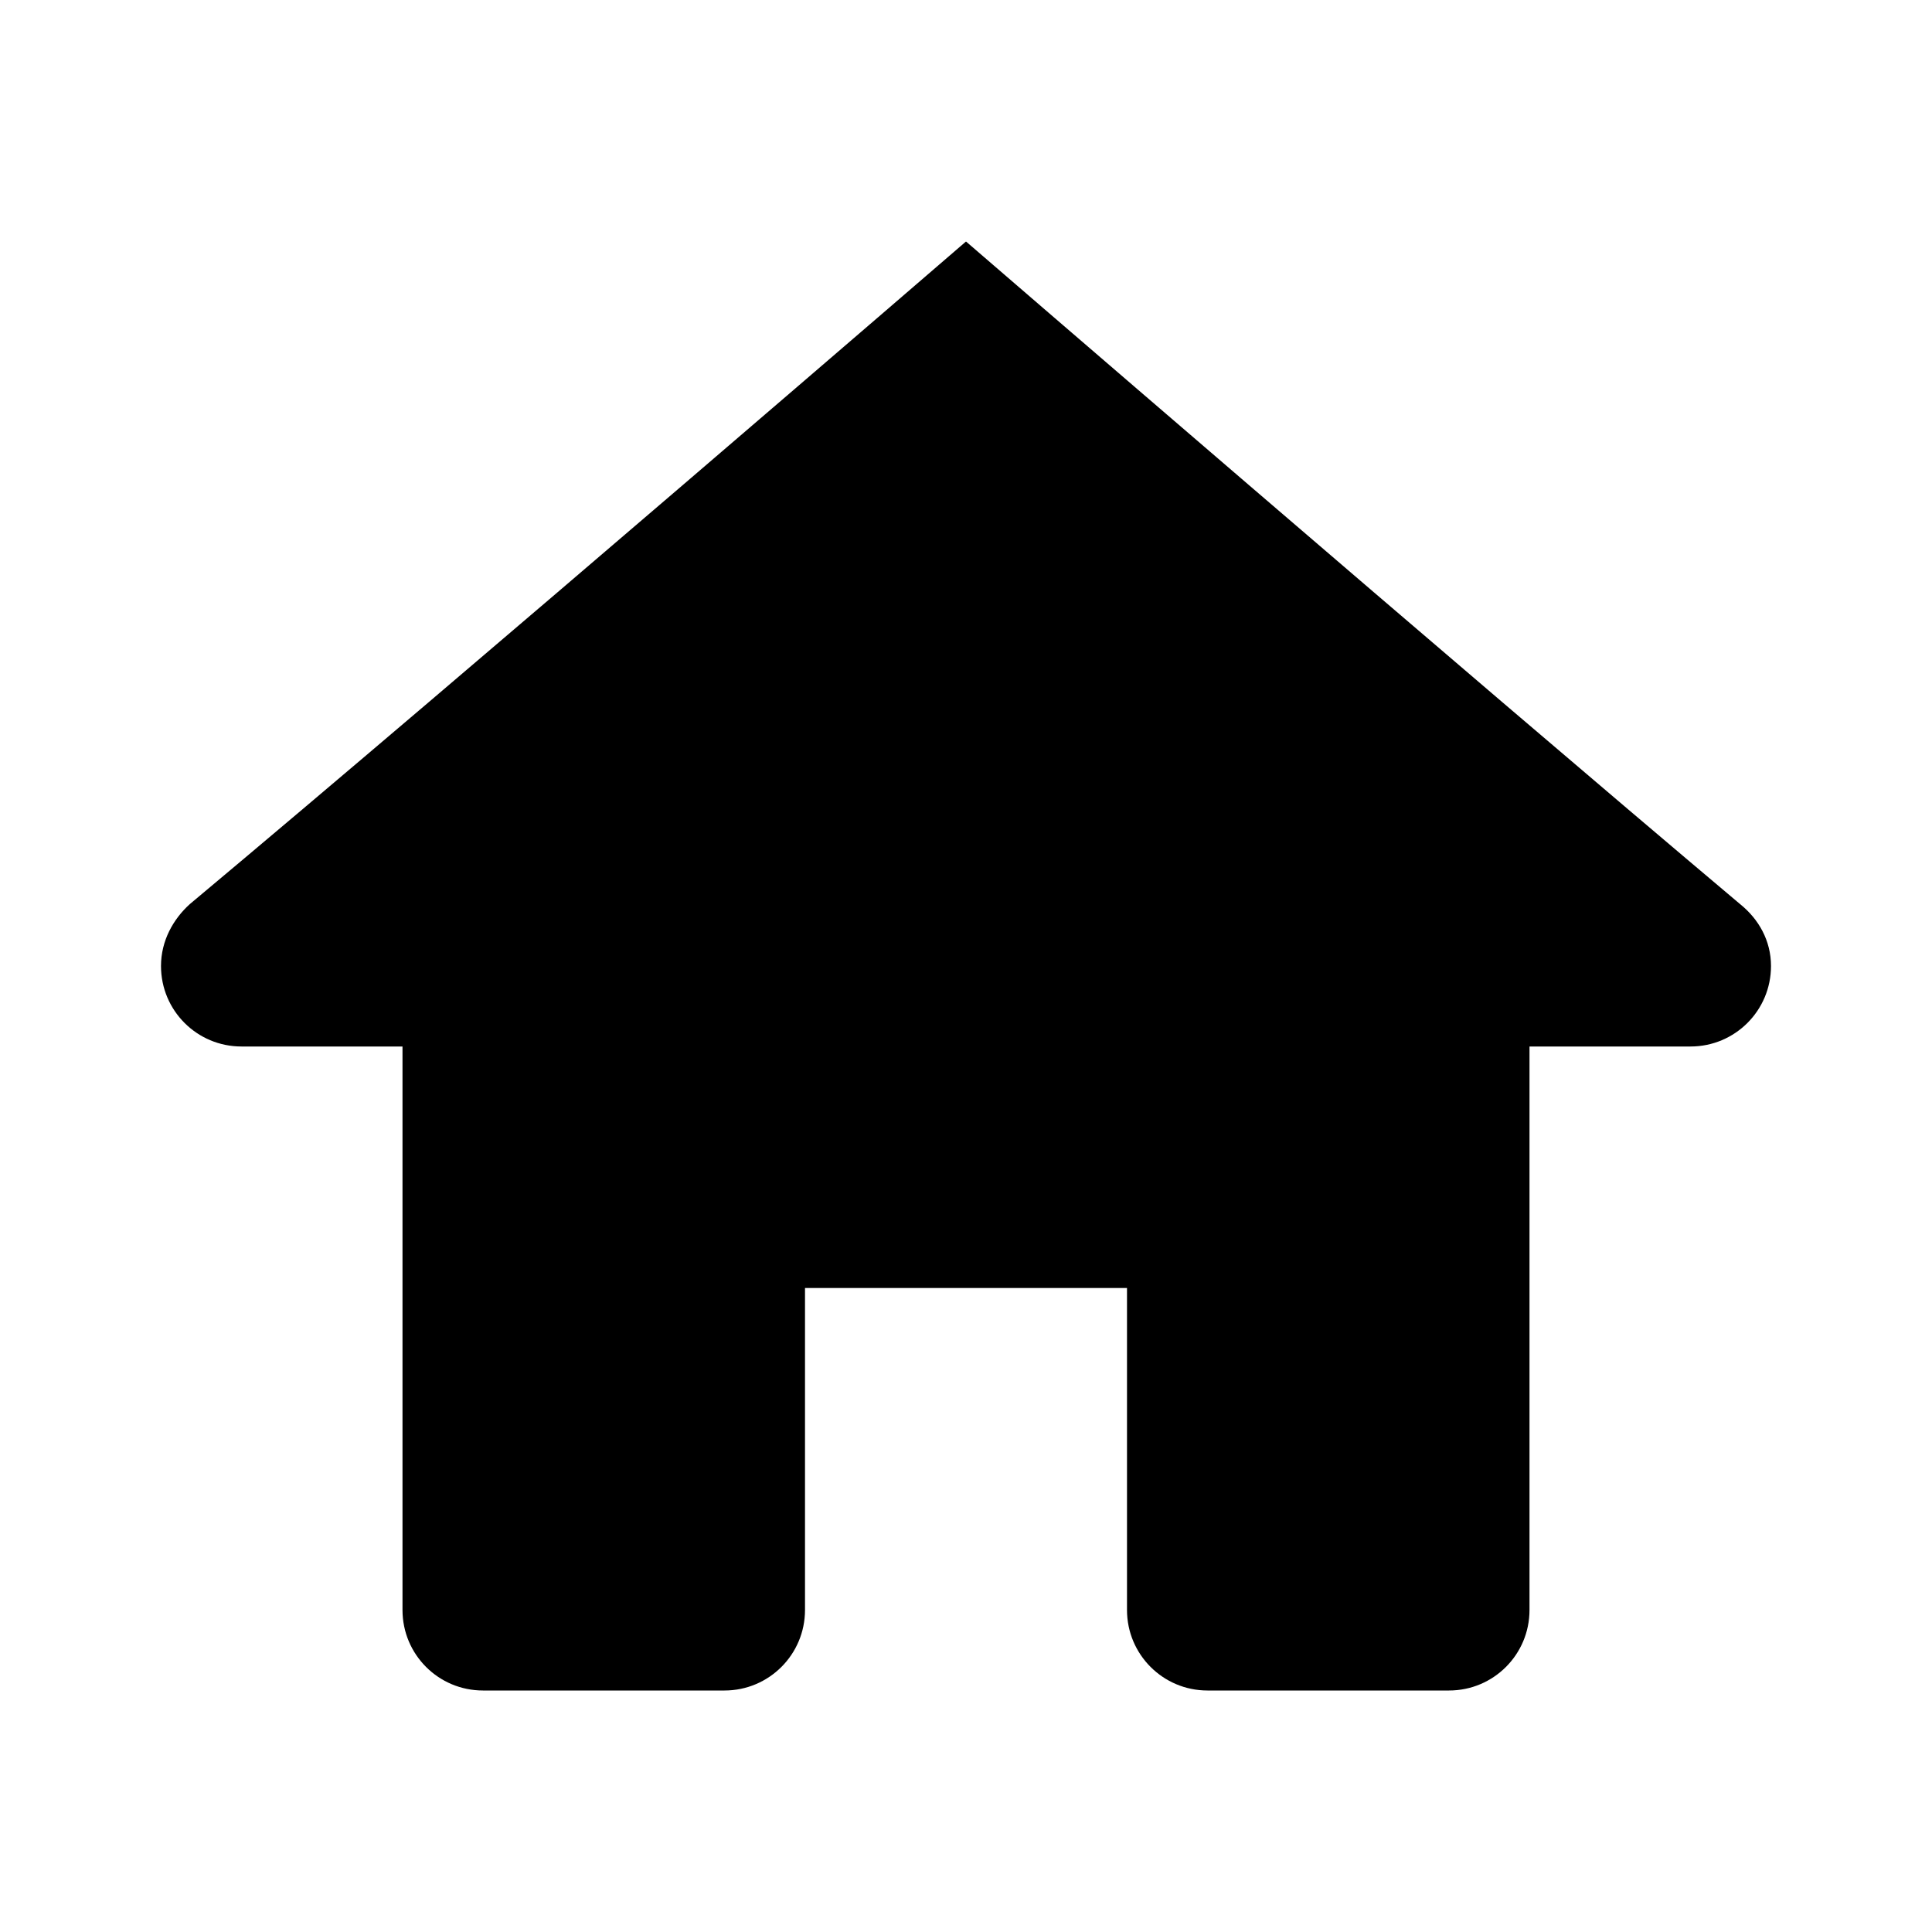
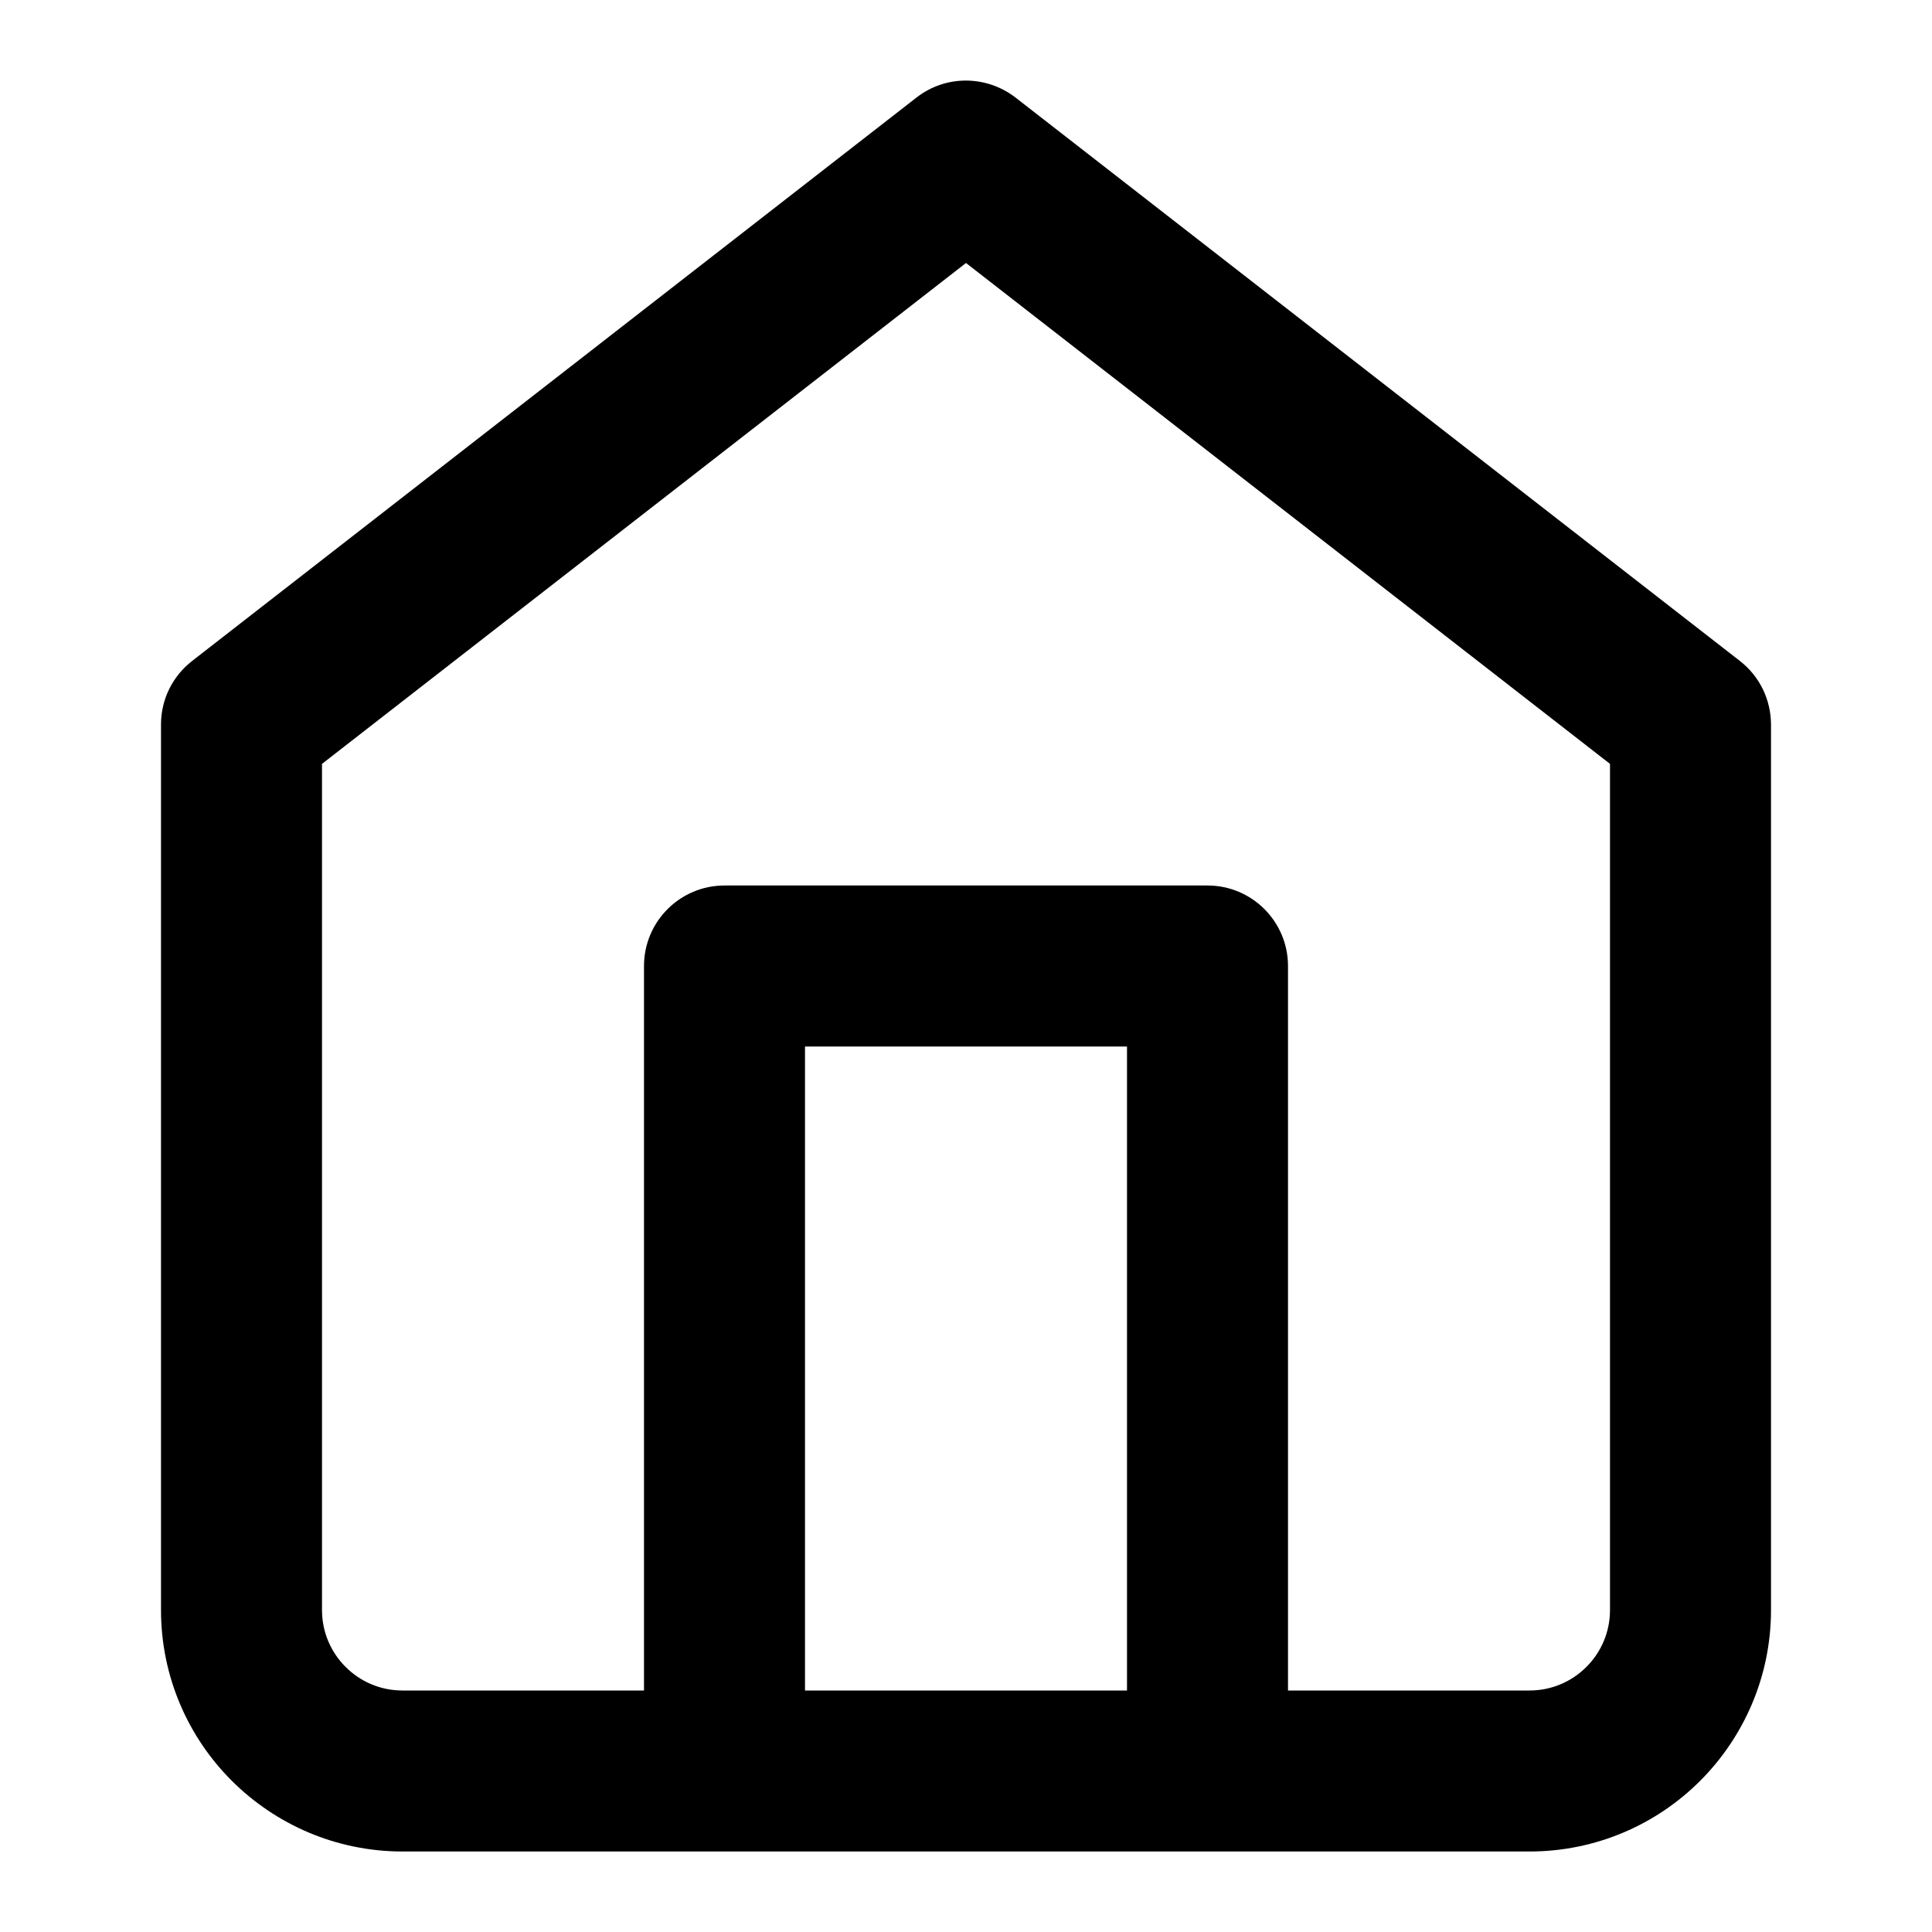
<svg xmlns="http://www.w3.org/2000/svg" version="1.1" width="768" height="768" viewBox="0 0 768 768">
  <g id="icomoon-ignore">
</g>
-   <path fill="#000" d="M384 96c0 0-197.952 170.88-308.576 263.424-6.496 5.888-11.424 14.464-11.424 24.576 0 17.696 14.304 32 32 32h64v224c0 17.696 14.304 32 32 32h96c17.696 0 32-14.336 32-32v-128h128v128c0 17.664 14.304 32 32 32h96c17.696 0 32-14.304 32-32v-224h64c17.696 0 32-14.304 32-32 0-10.112-4.928-18.688-12.256-24.576-109.856-92.544-307.744-263.424-307.744-263.424z" />
+   <path d="M76.352 262.752c-7.552 5.888-12.352 15.008-12.352 25.248v352c0 26.496 10.784 50.56 28.128 67.872s41.376 28.128 67.872 28.128h448c26.496 0 50.56-10.784 67.872-28.128s28.128-41.376 28.128-67.872v-352c-0.032-9.6-4.288-18.976-12.352-25.248l-288-224c-11.456-8.8-27.552-9.12-39.296 0zM512 672v-288c0-17.664-14.336-32-32-32h-192c-17.664 0-32 14.336-32 32v288h-96c-8.832 0-16.8-3.552-22.624-9.376s-9.376-13.792-9.376-22.624v-336.352l256-199.104 256 199.104v336.352c0 8.832-3.552 16.8-9.376 22.624s-13.792 9.376-22.624 9.376zM320 672v-256h128v256z" />
</svg>
